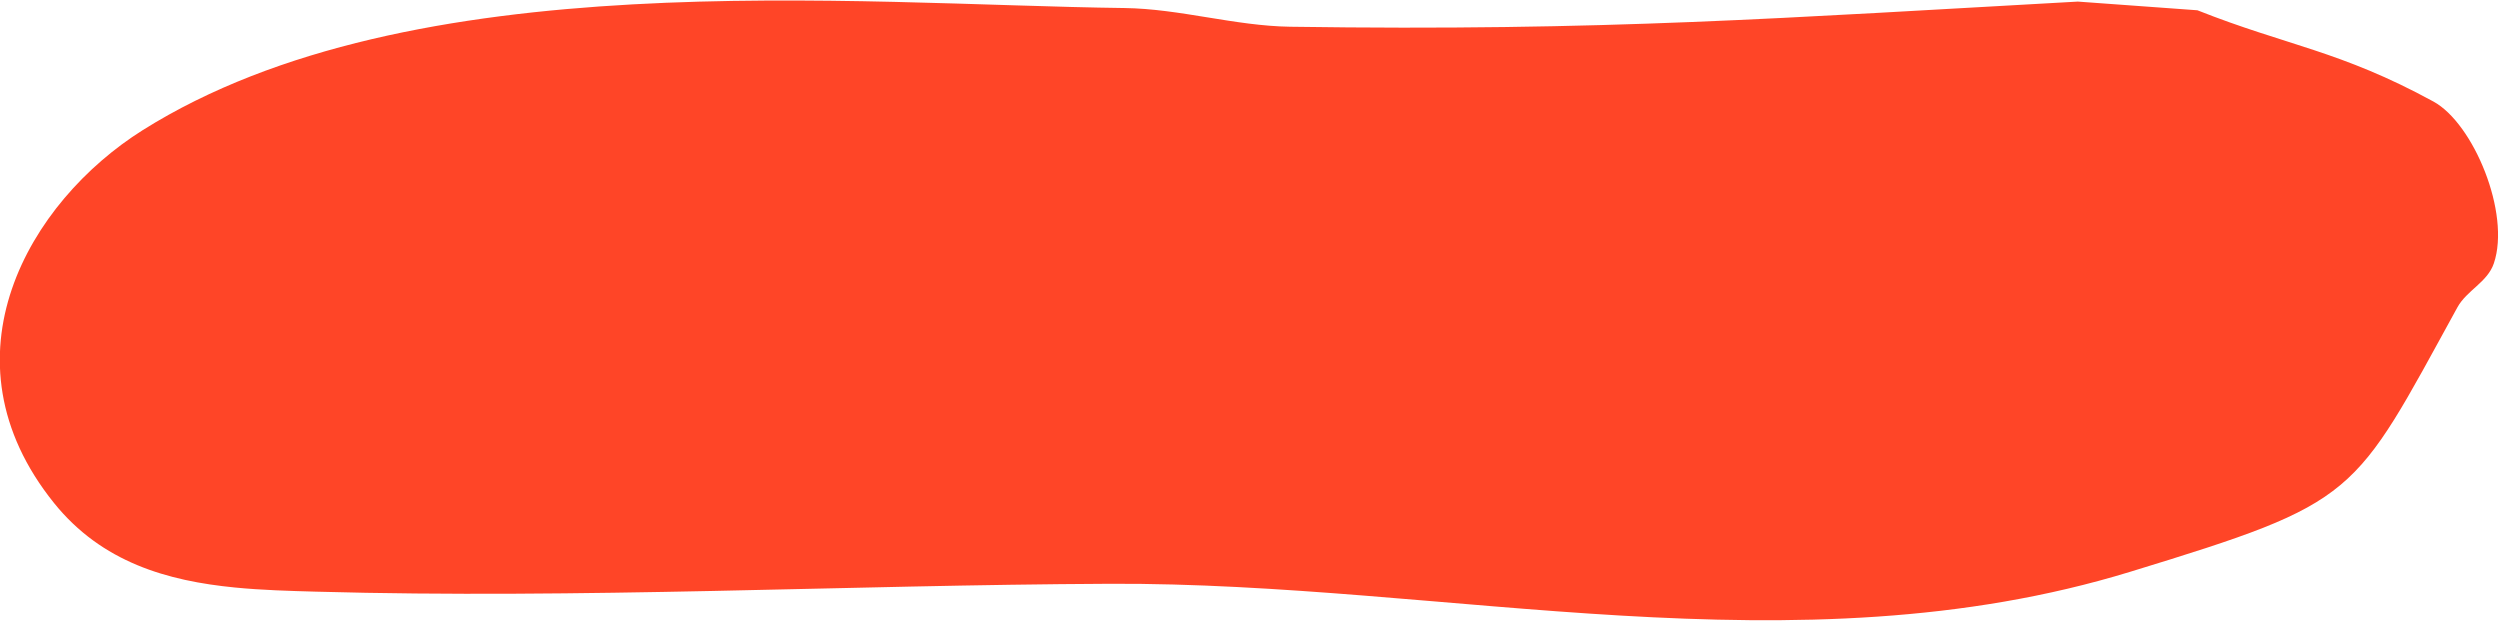
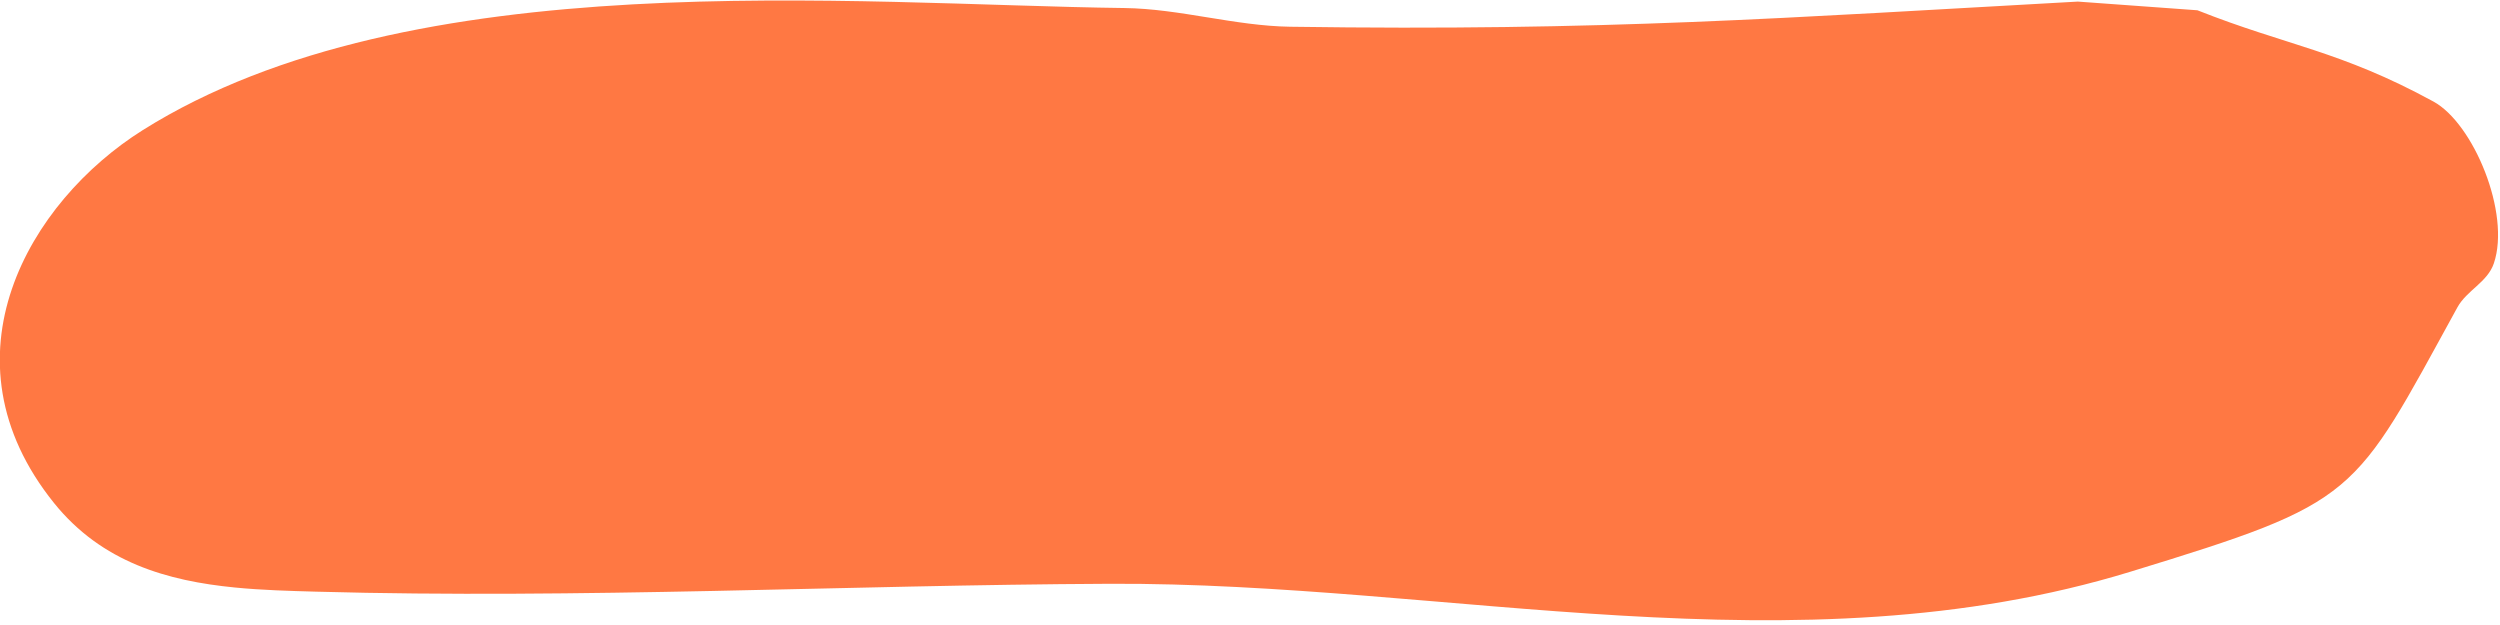
<svg xmlns="http://www.w3.org/2000/svg" preserveAspectRatio="none" width="360" height="90" viewBox="0 0 391 94">
-   <path d="M343.676 1.546c14.007 5.345 22.285 6.05 36.913 13.726 6.262 3.285 12.1 16.806 9.452 24.33-1.006 2.86-4.23 4.046-5.71 6.635-16.42 28.748-15.257 29.188-51.16 39.758C280.85 101.4 226.4 87.565 173.556 87.8c-41.364.186-82.728 2.294-124.085 1.187-4.173-.112-8.473-.223-12.73-.625-10.527-.994-20.8-3.763-28.286-12.703C-9.817 53.833 4.52 30.325 22.334 19.567 64.45-5.864 133.314.692 175.834 1.208c8.695.106 17.28 2.692 25.975 2.814 49.227.696 77.357-1.346 123.164-3.783l18.702 1.306z" fill="#ff4527" fill-rule="evenodd" />
+   <path d="M343.676 1.546c14.007 5.345 22.285 6.05 36.913 13.726 6.262 3.285 12.1 16.806 9.452 24.33-1.006 2.86-4.23 4.046-5.71 6.635-16.42 28.748-15.257 29.188-51.16 39.758C280.85 101.4 226.4 87.565 173.556 87.8c-41.364.186-82.728 2.294-124.085 1.187-4.173-.112-8.473-.223-12.73-.625-10.527-.994-20.8-3.763-28.286-12.703C-9.817 53.833 4.52 30.325 22.334 19.567 64.45-5.864 133.314.692 175.834 1.208c8.695.106 17.28 2.692 25.975 2.814 49.227.696 77.357-1.346 123.164-3.783l18.702 1.306z" fill="#ff7843" fill-rule="evenodd" />
</svg>
